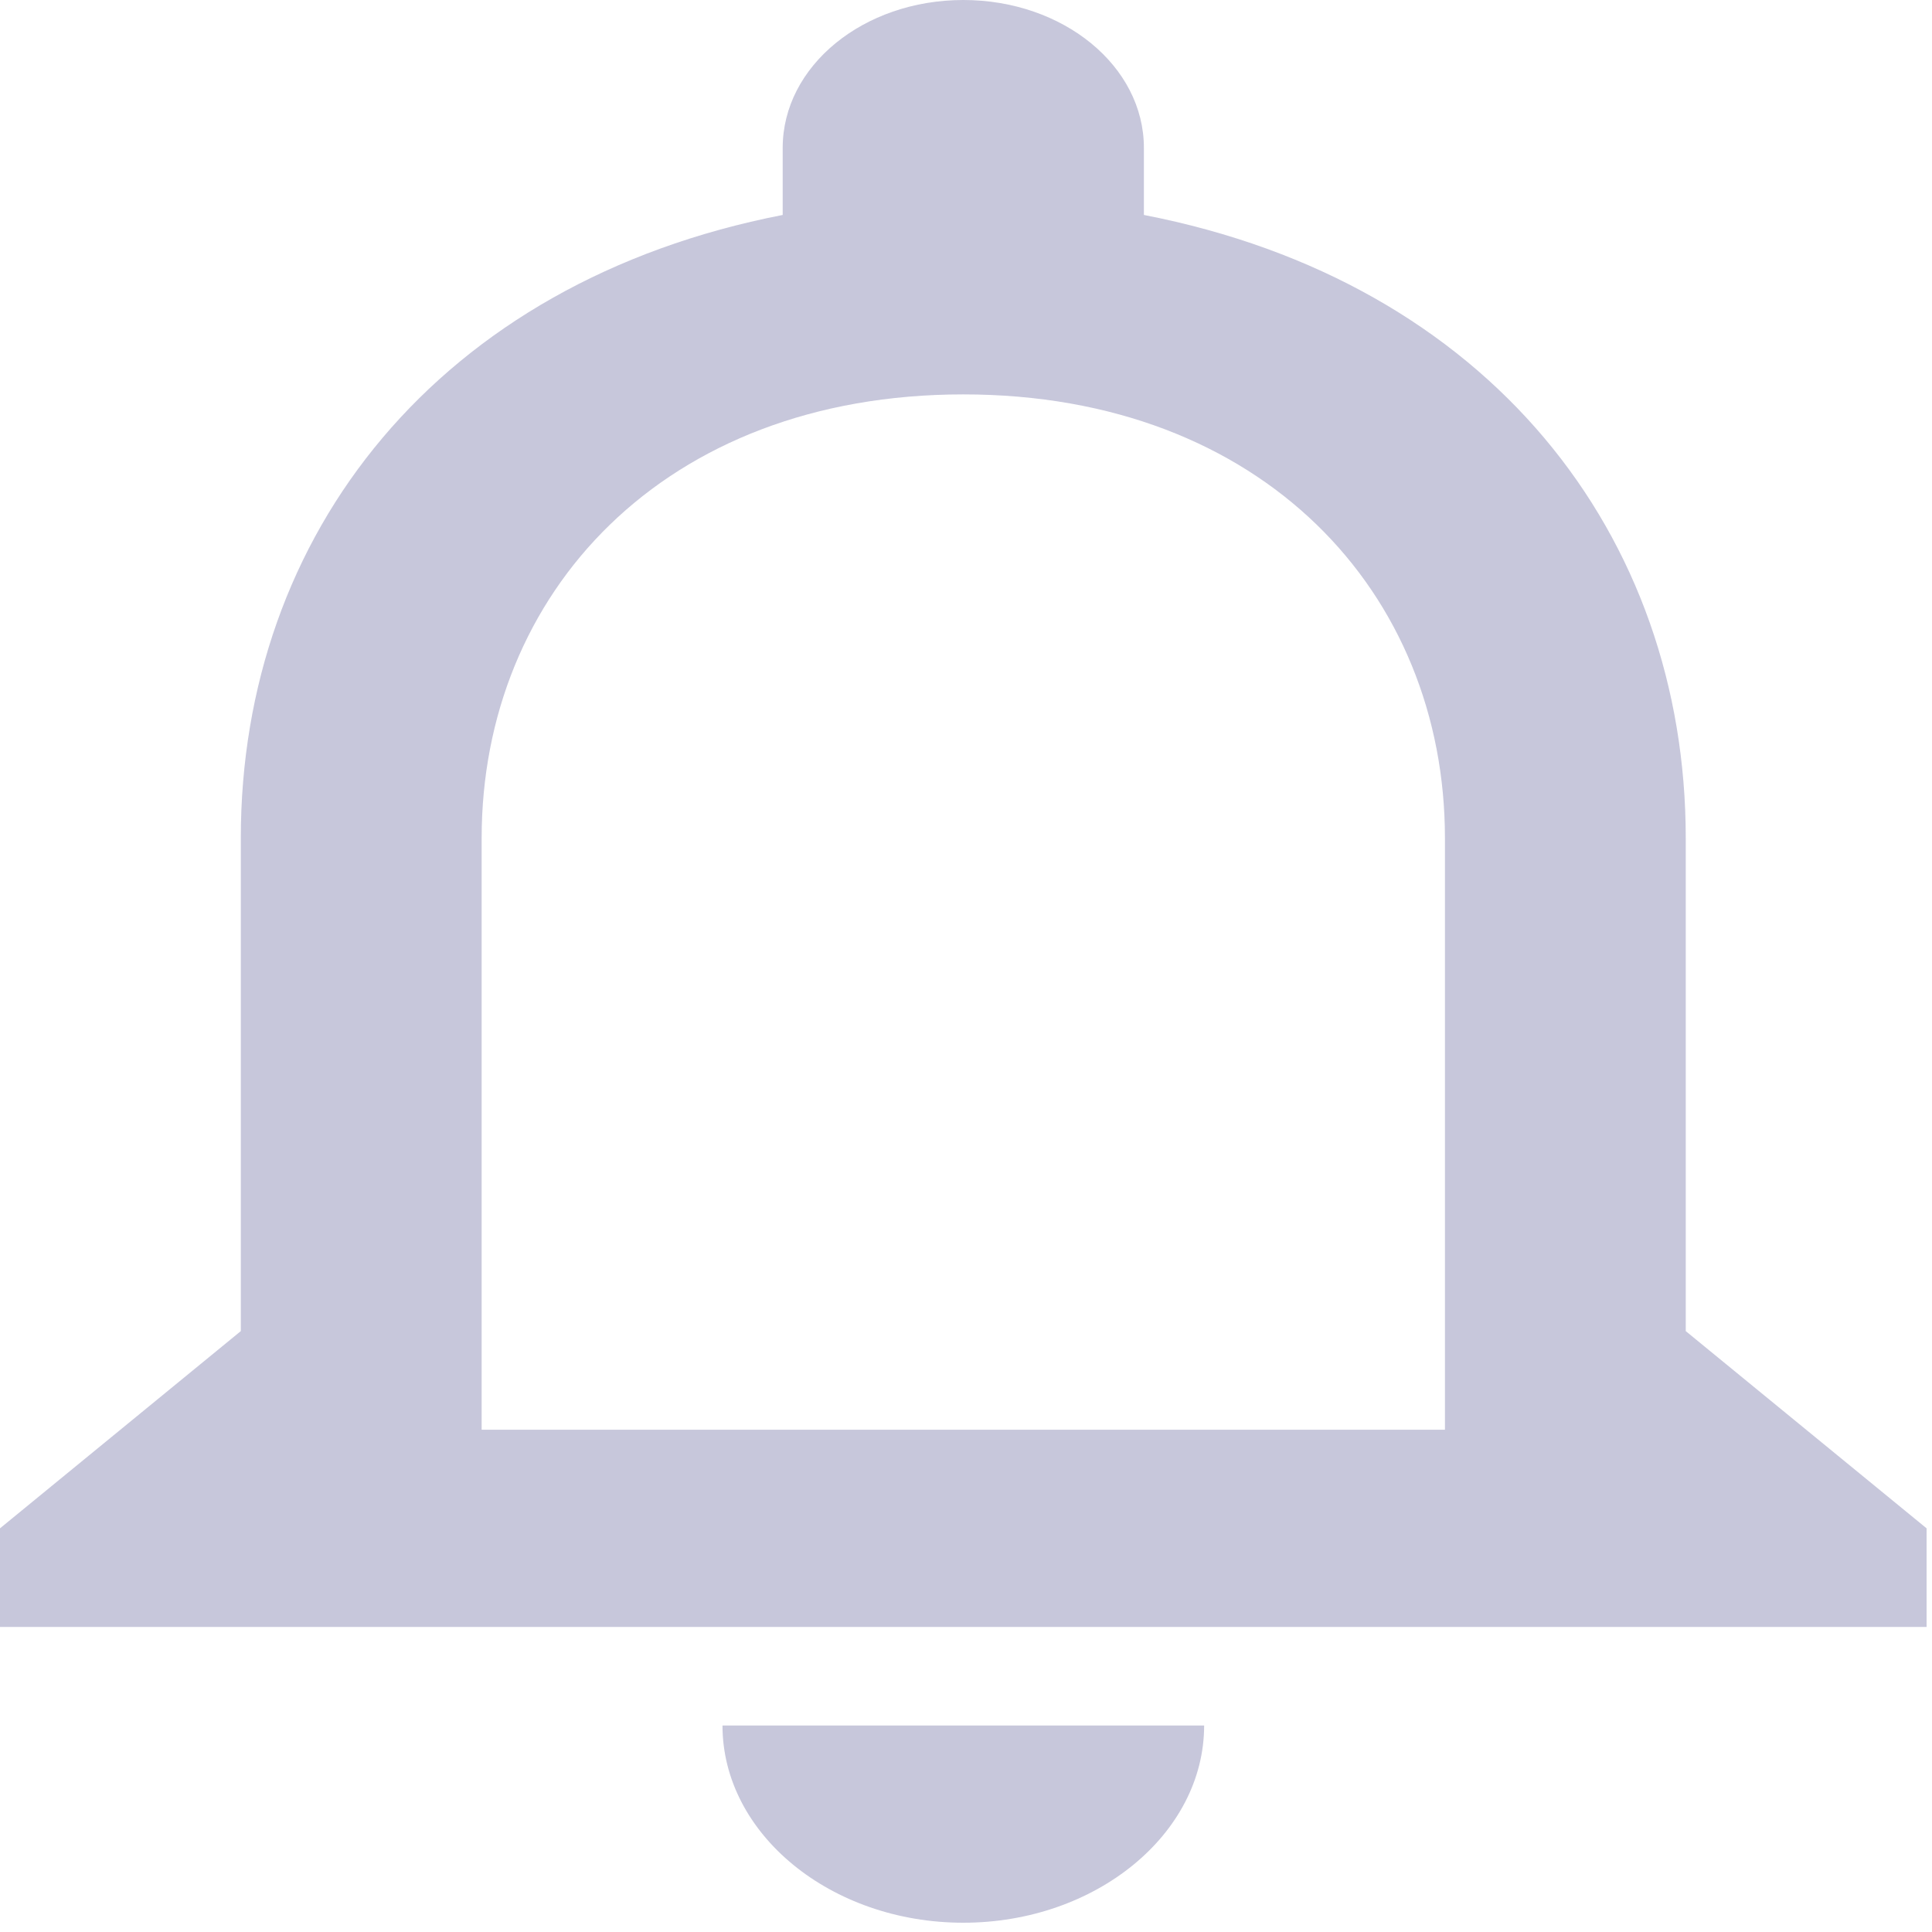
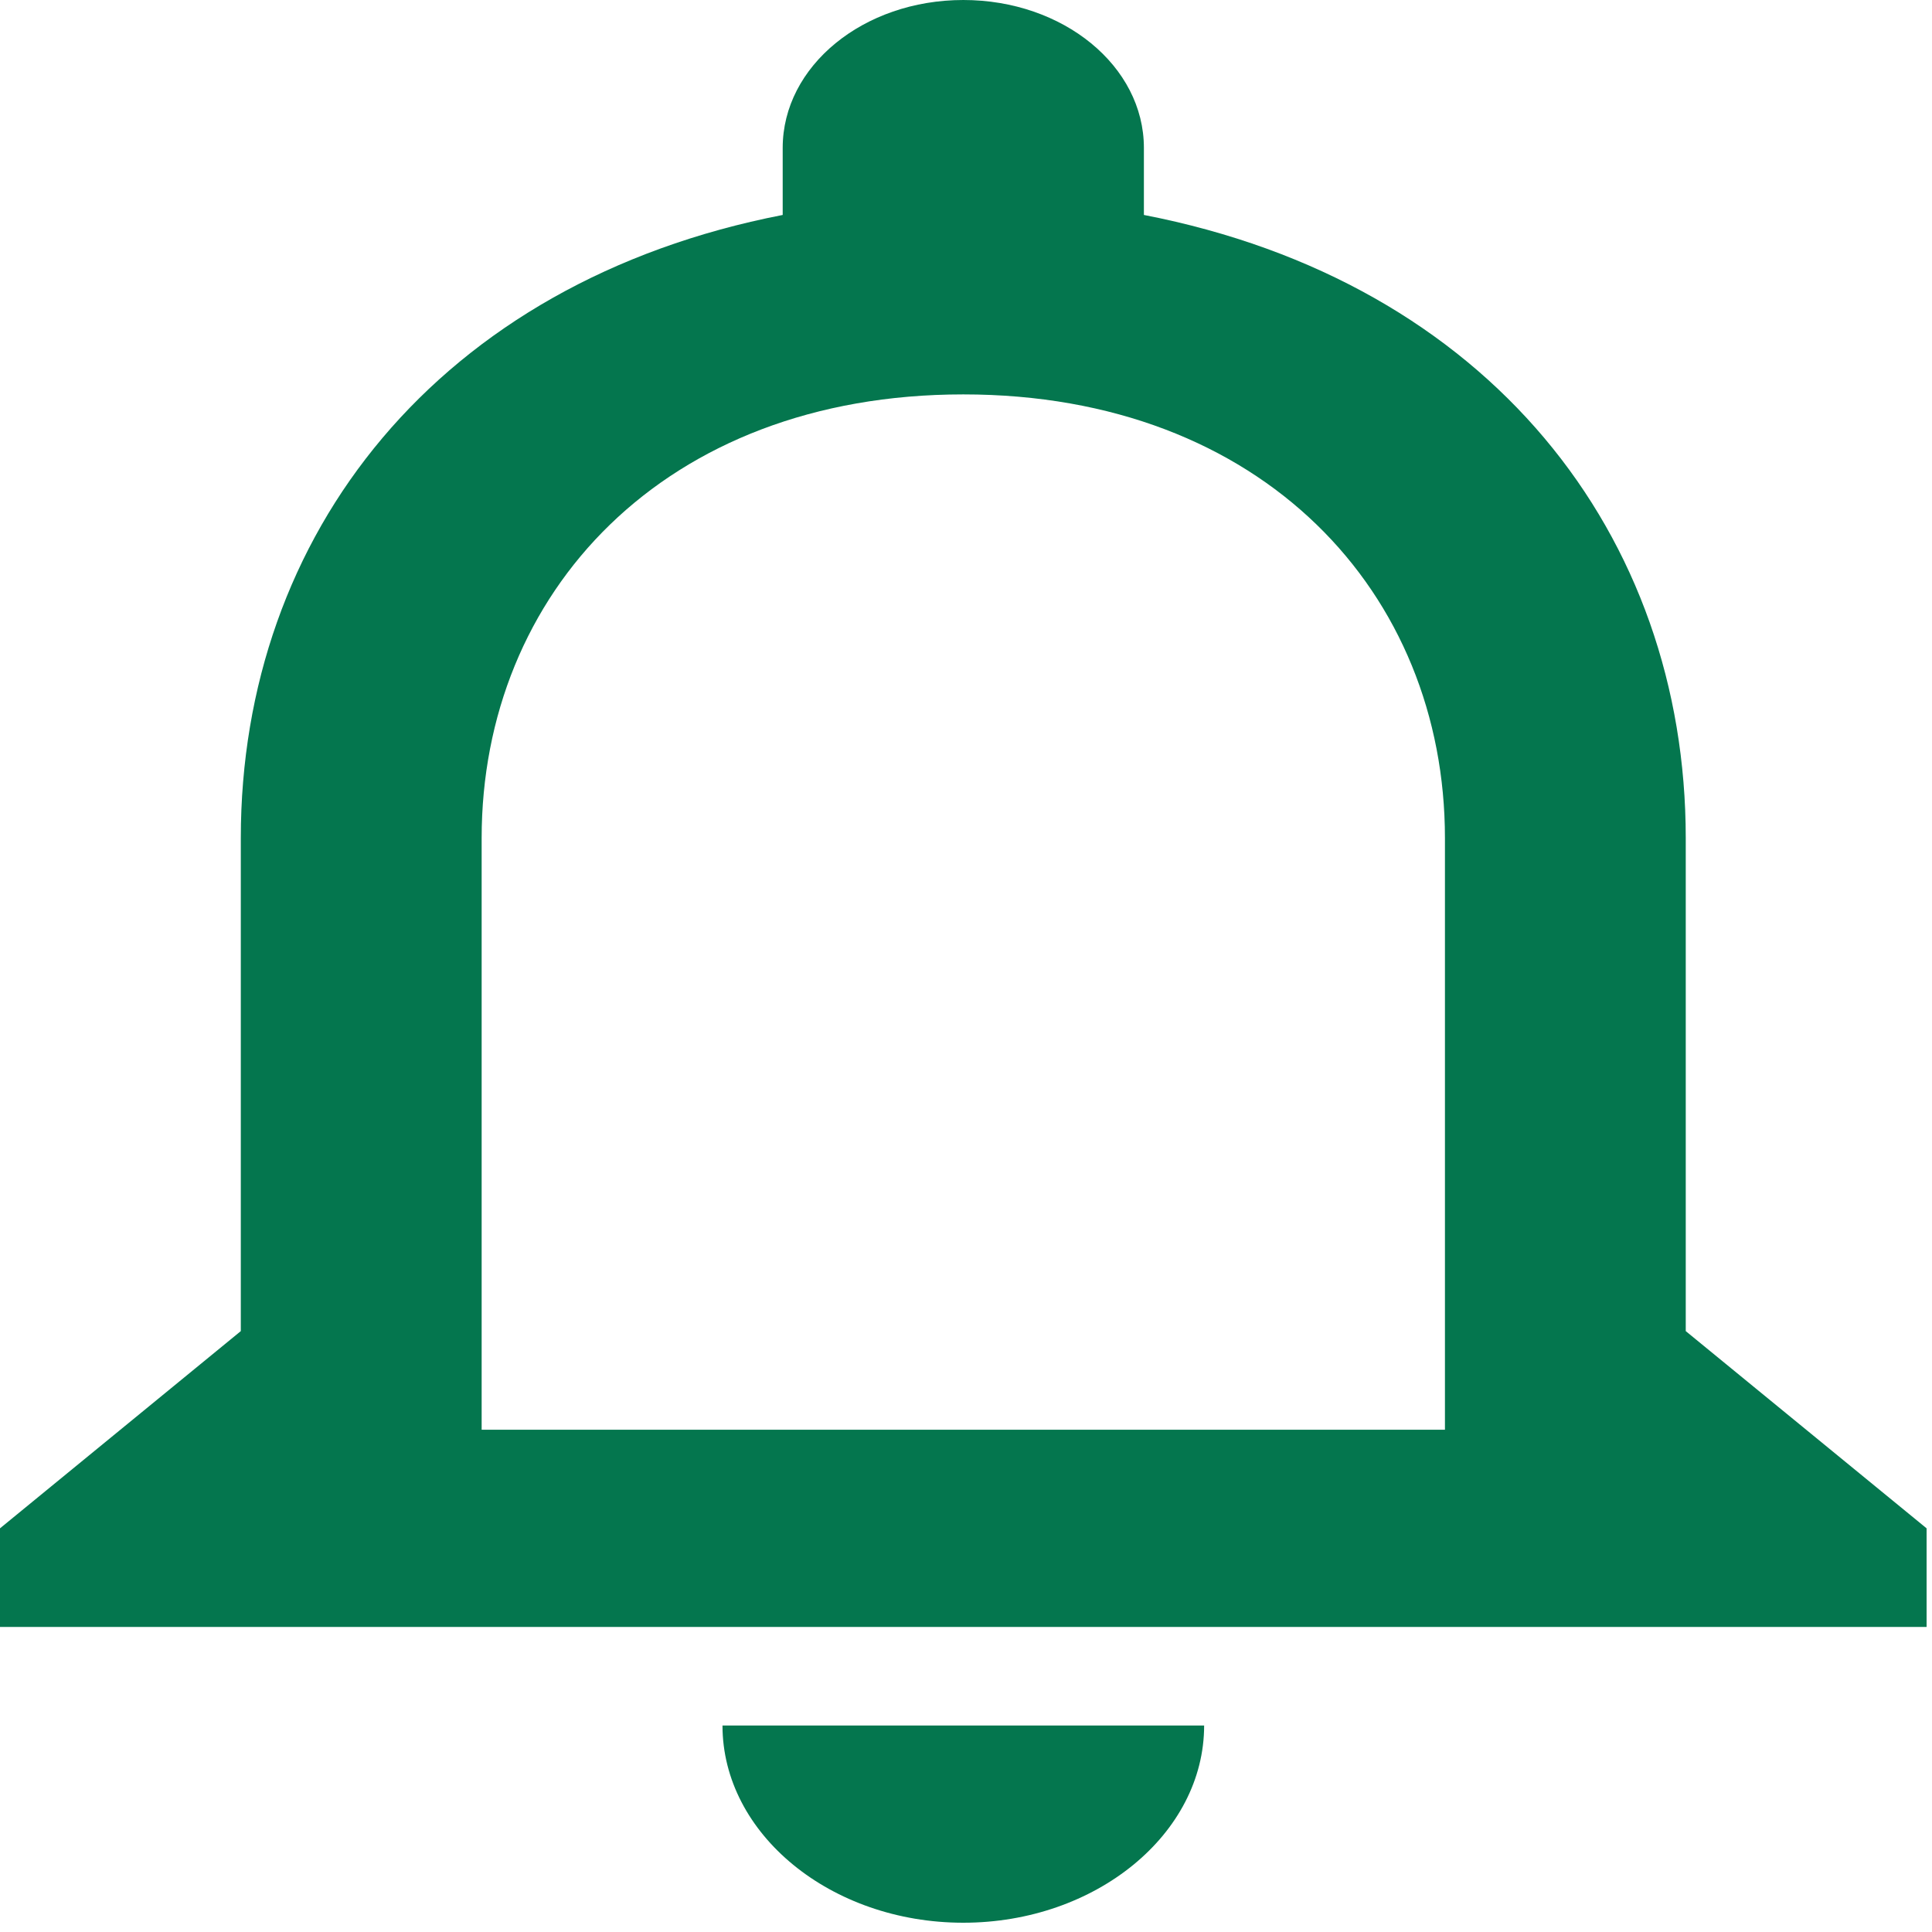
<svg xmlns="http://www.w3.org/2000/svg" width="50" height="50" viewBox="0 0 50 50" fill="none">
-   <path d="M24.93 49.76C28.358 49.76 31.163 47.463 31.163 44.656H18.698C18.698 47.463 21.502 49.76 24.93 49.76ZM43.627 34.449V21.69C43.627 13.856 38.548 7.298 29.604 5.563V3.828C29.604 1.71 27.517 0 24.93 0C22.343 0 20.256 1.71 20.256 3.828V5.563C11.343 7.298 6.232 13.831 6.232 21.69V34.449L0 39.553V42.105H49.86V39.553L43.627 34.449ZM37.395 37.001H12.465V21.69C12.465 15.362 17.171 10.207 24.93 10.207C32.69 10.207 37.395 15.362 37.395 21.69V37.001Z" fill="#C7C7DB" />
+   <path d="M24.93 49.76C28.358 49.76 31.163 47.463 31.163 44.656H18.698C18.698 47.463 21.502 49.76 24.93 49.76ZM43.627 34.449V21.69C43.627 13.856 38.548 7.298 29.604 5.563V3.828C29.604 1.71 27.517 0 24.93 0C22.343 0 20.256 1.71 20.256 3.828V5.563C11.343 7.298 6.232 13.831 6.232 21.69V34.449L0 39.553V42.105H49.86V39.553L43.627 34.449ZM37.395 37.001H12.465V21.69C12.465 15.362 17.171 10.207 24.93 10.207C32.69 10.207 37.395 15.362 37.395 21.69V37.001Z" fill="#04764E" />
</svg>
